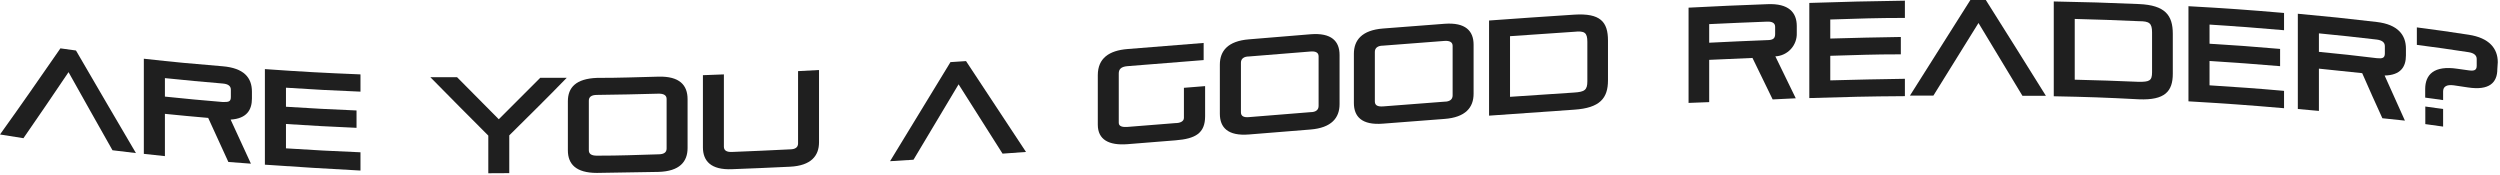
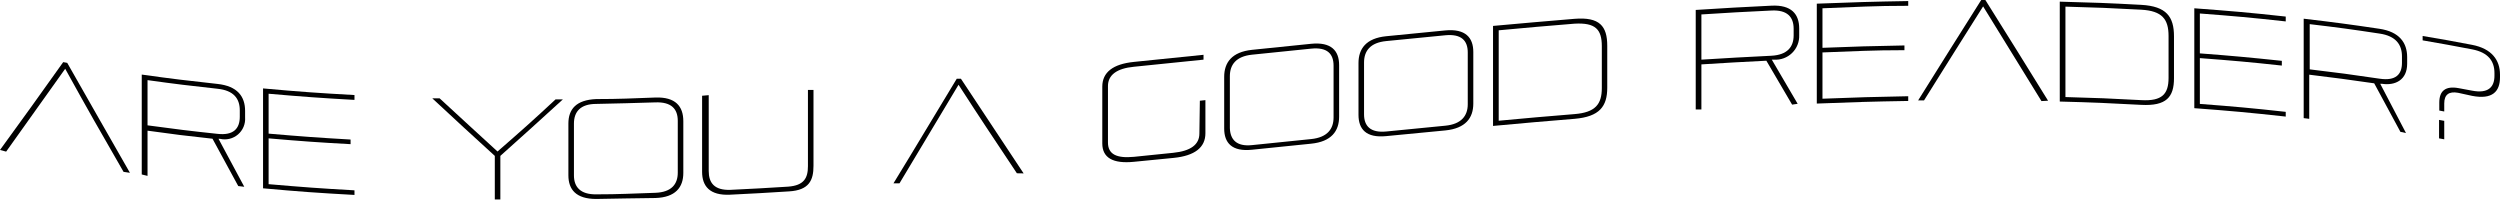
- <svg xmlns="http://www.w3.org/2000/svg" width="1001" height="70" viewBox="0 0 1001 70" fill="none">
-   <path d="M45.043 60.163C38.002 47.706 34.482 41.478 27.441 28.886C20.265 39.537 16.654 44.818 9.388 55.334L0 53.844C9.704 40.304 14.533 33.264 24.192 19.362L30.42 20.22C40.033 36.739 44.818 44.953 54.431 61.291L45.043 60.163Z" fill="#1F1F1F" />
-   <path d="M91.44 64.856C88.19 57.816 86.566 54.295 83.361 47.209C76.411 46.623 72.935 46.262 66.03 45.585V62.51L57.59 61.607V23.514C70.227 24.913 76.546 25.5 89.183 26.538C97.623 27.26 100.873 31.052 100.873 36.693V39.446C100.873 43.96 98.842 47.48 92.343 47.886L100.467 65.534L91.44 64.856ZM92.433 35.926C92.433 34.391 91.305 33.624 89.183 33.444C80.157 32.676 75.282 32.225 66.03 31.277V38.679C75.282 39.627 79.931 40.078 89.183 40.846C91.395 40.846 92.433 40.846 92.433 38.86V35.926Z" fill="#1F1F1F" />
-   <path d="M106.062 65.94V27.667C121.408 28.75 129.035 29.156 144.336 29.788V36.694C132.42 36.197 126.282 35.881 114.502 35.114V42.741C125.786 43.464 131.427 43.734 142.756 44.231V51.181C131.427 50.685 125.786 50.369 114.502 49.647V59.396C126.418 60.163 132.556 60.479 144.336 60.975V68.287C129.035 67.429 121.408 67.023 106.062 65.94Z" fill="#1F1F1F" />
-   <path d="M195.515 69.37V54.295C186.217 44.998 181.569 40.304 172.316 30.916H183.013C189.693 37.686 193.033 41.071 199.712 47.751L216.322 31.142H226.928C217.901 40.439 213.117 45.043 203.91 54.205V69.325L195.515 69.37Z" fill="#1F1F1F" />
-   <path d="M239.02 69.235C230.58 69.235 227.375 65.669 227.375 60.208V40.53C227.375 35.069 230.58 31.503 239.02 31.187C248.859 31.187 253.778 30.917 263.617 30.691C272.102 30.465 275.307 34.076 275.307 39.718V59.261C275.307 64.767 272.102 68.603 263.617 68.829C253.778 69.009 248.859 69.1 239.02 69.235ZM266.912 39.627C266.912 38.138 265.738 37.461 263.617 37.506C253.778 37.777 248.859 37.867 239.02 38.003C236.898 38.003 235.77 38.77 235.77 40.259V60.163C235.77 61.698 236.898 62.33 239.02 62.33C248.859 62.33 253.778 62.059 263.617 61.788C265.738 61.788 266.912 61.066 266.912 59.486V39.627Z" fill="#1F1F1F" />
-   <path d="M319.542 28.479L327.937 28.028V56.958C327.937 62.419 324.732 66.346 316.292 66.752C306.995 67.204 302.391 67.384 293.094 67.745C284.654 68.106 281.449 64.451 281.449 58.989V30.104L289.844 29.788V58.718C289.844 60.298 291.018 60.93 293.094 60.84C302.391 60.479 306.995 60.253 316.292 59.802C318.414 59.802 319.542 58.989 319.542 57.455V28.479Z" fill="#1F1F1F" />
-   <path d="M401.422 61.517L383.82 33.76L365.767 63.954L356.379 64.541C366.083 48.699 370.912 40.756 380.57 24.869L386.799 24.462L410.81 60.84L401.422 61.517Z" fill="#1F1F1F" />
-   <path d="M451.474 57.726C443.982 58.313 439.559 55.921 439.559 49.918V30.104C439.559 23.334 444.072 20.22 451.474 19.633L481.939 17.196V24.056L451.384 26.494C448.766 26.719 447.953 27.803 447.953 29.427V49.196C447.953 50.64 449.533 50.956 451.384 50.821L470.656 49.286C472.506 49.286 474.041 48.609 474.041 47.21V35.159L482.526 34.482V46.533C482.526 53.303 478.735 55.56 470.656 56.191L451.474 57.726Z" fill="#1F1F1F" />
-   <path d="M500.074 53.844C491.634 54.521 488.43 51.046 488.43 45.585V25.861C488.43 20.4 491.634 16.428 500.074 15.751L524.717 13.72C533.157 13.043 536.361 16.519 536.361 22.025V41.703C536.361 47.164 533.157 51.181 524.717 51.858L500.074 53.844ZM527.967 22.567C527.967 21.077 526.838 20.445 524.717 20.626L500.074 22.612C497.998 22.612 496.87 23.559 496.87 25.094V44.953C496.87 46.532 497.998 47.074 500.074 46.894L524.717 44.908C526.838 44.908 527.967 44.005 527.967 42.425V22.567Z" fill="#1F1F1F" />
-   <path d="M553.738 49.511C545.298 50.188 542.094 46.713 542.094 41.252V21.529C542.094 16.067 545.298 12.095 553.738 11.418L578.381 9.523C586.821 8.891 590.025 12.411 590.025 17.872V37.551C590.025 43.012 586.821 46.984 578.381 47.616L553.738 49.511ZM581.631 18.369C581.631 16.88 580.457 16.248 578.381 16.383L553.738 18.279C551.617 18.279 550.489 19.227 550.489 20.761V40.62C550.489 42.2 551.617 42.741 553.738 42.606L578.381 40.71C580.457 40.71 581.631 39.807 581.631 38.228V18.369Z" fill="#1F1F1F" />
-   <path d="M596.219 46.307V8.214C609.759 7.221 616.664 6.77 630.295 5.867C640.811 5.19 643.835 8.756 643.835 16.248V32.18C643.835 39.311 640.63 43.238 630.295 43.915C616.664 44.862 609.849 45.314 596.219 46.307ZM635.575 16.789C635.575 13.043 634.492 12.276 630.295 12.727L604.614 14.488V38.769L630.295 37.054C634.492 36.783 635.575 36.061 635.575 32.541V16.789Z" fill="#1F1F1F" />
-   <path d="M709.771 39.807C706.567 33.128 704.942 29.833 701.692 23.198L684.361 23.966V40.891L676.102 41.207V3.069C688.694 2.437 695.012 2.121 707.695 1.67C716.18 1.309 719.43 4.964 719.43 10.426V13.179C719.528 15.558 718.682 17.88 717.075 19.639C715.469 21.397 713.233 22.449 710.854 22.567C714.104 29.291 715.729 32.631 719.024 39.356L709.771 39.807ZM710.764 10.742C710.764 9.252 709.636 8.575 707.514 8.665C698.488 9.027 693.613 9.207 684.361 9.658V17.105C693.613 16.654 698.262 16.428 707.514 16.067C709.726 16.067 710.764 15.526 710.764 13.675V10.742Z" fill="#1F1F1F" />
-   <path d="M724.445 39.266V1.174C739.746 0.677 747.373 0.497 762.719 0.271V7.176C750.758 7.176 744.665 7.447 732.84 7.808V15.436C744.124 15.12 749.81 14.985 761.094 14.804V21.755C749.81 21.755 744.124 22.025 732.84 22.341V32.18C744.801 31.864 750.894 31.729 762.719 31.548V38.499C747.373 38.589 739.746 38.815 724.445 39.266Z" fill="#1F1F1F" />
-   <path d="M809.789 38.363C802.748 26.629 799.228 20.807 792.187 9.207L774.134 38.273H764.746L788.938 0H795.121C804.734 15.255 809.564 22.928 819.177 38.363H809.789Z" fill="#1F1F1F" />
-   <path d="M822.328 38.544V0.587C835.868 0.857 842.774 1.038 856.449 1.625C866.965 2.076 869.989 6.138 869.989 13.54V29.517C869.989 36.648 866.785 40.169 856.449 39.763C842.774 39.04 835.958 38.815 822.328 38.544ZM861.684 12.998C861.684 9.252 860.601 8.485 856.449 8.485C846.159 8.034 841.013 7.853 830.723 7.582V31.909C841.013 32.18 846.159 32.316 856.449 32.767C860.601 32.767 861.684 32.361 861.684 28.93V12.998Z" fill="#1F1F1F" />
-   <path d="M876.258 40.575V2.483C891.603 3.34 899.231 3.882 914.531 5.19V12.096C902.616 11.058 896.478 10.607 884.698 9.839V17.512C895.981 18.189 901.668 18.64 912.951 19.588V26.493C901.668 25.546 895.981 25.14 884.698 24.417V34.166C896.613 34.933 902.751 35.34 914.531 36.378V43.328C899.231 42.019 891.603 41.478 876.258 40.575Z" fill="#1F1F1F" />
-   <path d="M953.901 47.345C950.651 40.214 949.027 36.603 945.822 29.291L928.491 27.486V44.411L920.051 43.644V5.506C932.688 6.68 939.007 7.311 951.644 8.801C960.084 9.794 963.334 13.991 963.334 19.452V22.206C963.334 26.719 961.258 30.104 954.804 30.239L962.928 48.293L953.901 47.345ZM954.894 18.459C954.894 16.97 953.765 16.113 951.644 15.842C942.347 14.758 937.743 14.262 928.491 13.359V20.761C937.743 21.664 942.347 22.16 951.644 23.289C953.856 23.514 954.894 23.289 954.894 21.393V18.459Z" fill="#1F1F1F" />
-   <path d="M999.932 27.666C999.932 33.128 996.683 36.287 988.243 35.023L982.511 34.166C979.577 33.76 978.223 34.707 978.223 36.603V40.078L971.047 39.085V35.655C971.047 29.878 974.567 26.132 983.91 27.531L988.423 28.163C990.59 28.479 991.673 28.163 991.673 26.358V23.605C991.673 22.115 990.5 21.212 988.423 20.896C980.119 19.633 976.012 19.046 967.707 17.963V10.967C976.012 12.05 980.119 12.637 988.423 13.901C996.728 15.165 1000.11 19.452 1000.11 24.913L999.932 27.666ZM971.092 49.692V42.651L978.223 43.644V50.685L971.092 49.692Z" fill="#1F1F1F" />
+ <svg xmlns="http://www.w3.org/2000/svg" width="1069" height="86" viewBox="0 0 1069 86" fill="none">
+   <path d="M52.831 73.485C42.73 55.974 37.679 47.168 27.88 29.404C17.779 43.626 12.728 50.711 2.626 64.831L0 64.123C10.809 49.294 16.213 41.753 27.022 26.57L28.739 26.874C39.497 45.751 44.851 55.215 55.559 73.89L52.831 73.485Z" fill="black" />
+   <path d="M101.875 79.559L90.864 59.315C79.752 58.1 74.197 57.442 63.085 55.873V75.206L60.61 74.599V31.884C73.54 33.706 80.005 34.465 92.935 35.882C101.572 36.793 104.804 41.298 104.804 47.421V50.205C104.904 51.575 104.68 52.949 104.152 54.216C103.624 55.483 102.805 56.608 101.763 57.499C100.721 58.391 99.484 59.025 98.152 59.349C96.82 59.673 95.431 59.678 94.097 59.365H93.44L104.451 79.862L101.875 79.559ZM102.531 47.168C102.531 42.107 99.855 38.666 93.036 37.957C81.066 36.642 75.055 35.933 63.085 34.263V53.596C75.055 55.215 81.066 55.974 93.036 57.24C99.855 57.999 102.531 54.962 102.531 49.952V47.168Z" fill="black" />
+   <path d="M112.481 80.52V37.806C128.088 39.223 135.917 39.779 151.574 40.64V42.715C136.876 41.905 129.553 41.348 114.855 40.083V57.139C128.896 58.353 135.917 58.859 149.907 59.669V61.643C135.917 60.884 128.896 60.377 114.855 59.163V78.749C129.553 80.014 136.876 80.571 151.574 81.381V83.354C135.917 82.494 128.088 81.937 112.481 80.52Z" fill="black" />
+   <path d="M211.578 85.278V66.653C200.87 56.936 195.567 51.976 184.859 42.057H187.99C198.092 51.268 202.84 55.823 212.739 64.781C222.841 55.974 227.892 51.521 237.539 42.512H240.67C230.013 52.229 224.659 57.088 213.951 66.653V85.278H211.578Z" fill="black" />
+   <path d="M254.964 85.075C246.327 85.075 243.044 81.077 243.044 74.953V52.837C243.044 46.713 246.327 42.715 254.964 42.36C265.065 42.36 270.116 42.057 280.218 41.702C288.855 41.399 292.188 45.448 292.188 51.824V73.941C292.188 80.065 288.855 84.417 280.218 84.67C270.015 84.771 264.964 84.923 254.964 85.075ZM254.964 83.101C265.065 83.101 270.116 82.747 280.218 82.443C287.137 82.19 289.814 78.749 289.814 73.84V51.673C289.814 46.612 287.137 43.524 280.218 43.777C270.116 44.081 265.065 44.233 254.964 44.435C248.145 44.435 245.418 47.826 245.418 52.837V75.004C245.418 79.913 248.145 83.203 254.964 83.101Z" fill="black" />
+   <path d="M312.341 81.178C322.19 80.723 327.14 80.419 336.989 79.812C343.808 79.306 345.474 76.117 345.474 71.056V38.463H347.848V70.904C347.848 77.028 346.03 81.33 337.393 81.836C327.292 82.494 322.241 82.747 312.139 83.253C303.502 83.658 300.219 79.609 300.219 73.485V40.943L303.048 40.69V73.131C303.048 78.192 305.472 81.431 312.341 81.178Z" fill="black" />
+   <path d="M434.823 74.093C424.721 58.91 419.67 51.42 409.872 36.237C399.77 53.14 394.719 61.541 384.618 78.395H382.042C392.75 60.934 398.154 51.673 409.114 33.656H410.882L437.702 74.143L434.823 74.093Z" fill="black" />
+   <path d="M513.059 43.069L515.433 42.816V56.987C515.433 63.06 510.888 66.603 501.897 67.513L484.876 69.184C475.886 70.095 471.34 67.463 471.34 61.339V37.046C471.34 30.923 475.886 27.38 484.876 26.469L514.625 23.432V25.507L484.876 28.544C477.502 29.252 473.764 32.087 473.764 36.793V60.934C473.764 65.995 477.502 67.766 484.876 67.058L501.695 65.337C509.12 64.578 512.857 61.845 512.857 57.088L513.059 43.069Z" fill="black" />
+   <path d="M535.384 64.021C526.747 64.932 523.464 61.086 523.464 54.962V32.846C523.464 26.722 526.747 22.218 535.384 21.307L560.638 18.726C569.275 17.865 572.609 21.712 572.609 27.835V49.901C572.609 56.076 569.275 60.58 560.638 61.44L535.384 64.021ZM535.384 62.048L560.638 59.467C567.558 58.758 570.235 55.165 570.235 50.205V28.088C570.235 23.027 567.558 20.092 560.638 20.801L535.384 23.382C528.566 24.09 525.889 27.633 525.889 32.593V54.76C526.04 59.669 528.717 62.756 535.384 62.048Z" fill="black" />
+   <path d="M592.761 58.201C584.124 59.062 580.892 55.215 580.892 49.092V26.975C580.892 20.851 584.124 16.347 592.761 15.487L618.015 13.007C626.652 12.197 629.985 16.094 629.985 22.218V44.284C629.985 50.458 626.652 54.912 618.015 55.772L592.761 58.201ZM592.761 56.227L618.015 53.748C624.884 53.09 627.611 49.496 627.611 44.587V22.42C627.611 17.359 624.884 14.424 618.015 15.082L592.761 17.562C585.942 18.22 583.265 21.762 583.265 26.722V48.889C583.265 53.798 585.892 56.885 592.761 56.227Z" fill="black" />
+   <path d="M638.42 53.849V11.084C652.361 9.818 659.331 9.211 673.271 8.047C683.979 7.187 687.262 11.134 687.262 19.586V37.502C687.262 45.498 683.979 49.901 673.271 50.812C659.331 51.926 652.361 52.584 638.42 53.849ZM684.938 19.738C684.938 12.551 682.211 9.616 673.271 10.122C660.29 11.185 653.825 11.741 640.845 12.956V51.622C653.825 50.407 660.29 49.851 673.271 48.788C682.211 48.079 684.938 44.537 684.938 37.654V19.738Z" fill="black" />
+   <path d="M766.306 44.739L755.295 25.963C744.184 26.52 738.628 26.823 727.516 27.532V46.814H725.092V4.251C738.022 3.441 744.487 3.037 757.417 2.429C766.054 1.974 769.337 6.073 769.337 12.197V14.98C769.397 16.401 769.157 17.817 768.634 19.139C768.111 20.46 767.317 21.656 766.302 22.649C765.287 23.642 764.075 24.41 762.744 24.902C761.413 25.395 759.994 25.601 758.579 25.507H757.619L768.68 44.385L766.306 44.739ZM766.963 12.298C766.963 7.237 764.235 4.15 757.417 4.504C745.447 5.061 739.487 5.415 727.516 6.174V25.507C739.487 24.748 745.447 24.445 757.417 23.837C764.235 23.483 766.963 20.092 766.963 15.132V12.298Z" fill="black" />
+   <path d="M776.862 44.284V1.569C792.52 0.962 800.349 0.708 815.955 0.455V2.48C801.308 2.48 793.934 2.986 779.287 3.543V20.446C793.277 19.89 800.298 19.687 814.339 19.434V21.459C800.298 21.459 793.277 21.914 779.287 22.42V42.209C793.934 41.652 801.308 41.399 815.955 41.146V43.17C800.349 43.423 792.52 43.676 776.862 44.284Z" fill="black" />
+   <path d="M872.929 43.221L847.978 2.733C837.876 18.726 832.825 26.773 822.724 42.917H820.198C831.007 25.659 836.361 17.055 847.169 0H848.937C859.695 17.157 865.049 25.76 875.757 43.069L872.929 43.221Z" fill="black" />
+   <path d="M880.757 43.423V0.708C894.697 1.063 901.667 1.316 915.607 2.075C926.365 2.682 929.598 7.136 929.598 15.537V33.453C929.598 41.5 926.365 45.397 915.607 44.84C901.667 44.081 894.697 43.778 880.757 43.423ZM927.275 15.385C927.275 8.199 924.547 4.656 915.607 4.15C902.627 3.441 896.162 3.188 883.181 2.834V41.5C896.162 41.854 902.627 42.107 915.607 42.816C924.547 43.322 927.275 40.184 927.275 33.301V15.385Z" fill="black" />
+   <path d="M938.286 46.257V3.543C953.893 4.707 961.721 5.365 977.379 7.085V9.16C962.681 7.541 955.357 6.883 940.66 5.769V22.825C954.701 23.888 961.721 24.546 975.712 26.013V28.038C961.721 26.52 954.701 25.912 940.66 24.849V44.435C955.357 45.549 962.681 46.207 977.379 47.826V49.851C961.721 48.13 953.893 47.421 938.286 46.257Z" fill="black" />
+   <path d="M1026.42 56.379L1015.21 35.629C1004.1 34.01 998.542 33.301 987.43 31.935V50.812L985.056 50.509V7.996C997.986 9.515 1004.45 10.375 1017.38 12.298C1026.02 13.563 1029.3 18.321 1029.3 24.445V27.279C1029.3 34.162 1024.25 36.692 1018.54 35.832H1017.79L1028.8 56.885L1026.42 56.379ZM1027.08 24.09C1027.08 19.029 1024.4 15.385 1017.58 14.373C1005.61 12.551 999.602 11.742 987.632 10.324V29.657C999.602 31.074 1005.61 31.884 1017.58 33.656C1024.4 34.668 1027.08 31.834 1027.08 26.874V24.09Z" fill="black" />
+   <path d="M1066.63 31.226C1066.63 26.165 1064 22.42 1057.08 21.104C1048.65 19.485 1044.4 18.726 1035.92 17.258V15.385C1044.4 16.802 1048.65 17.562 1057.08 19.181C1065.52 20.801 1069 25.76 1069 31.884V33.048C1069 39.172 1065.72 42.664 1057.08 40.994L1051.07 39.678C1047.18 38.97 1045.16 40.437 1045.16 44.233V47.674L1043.04 47.27V43.879C1043.04 38.818 1045.72 36.642 1051.37 37.704L1057.08 38.767C1063.9 40.083 1066.63 37.299 1066.63 32.39V31.226ZM1042.94 59.163V51.268L1045.16 51.673V59.568L1042.94 59.163Z" fill="black" />
</svg>
